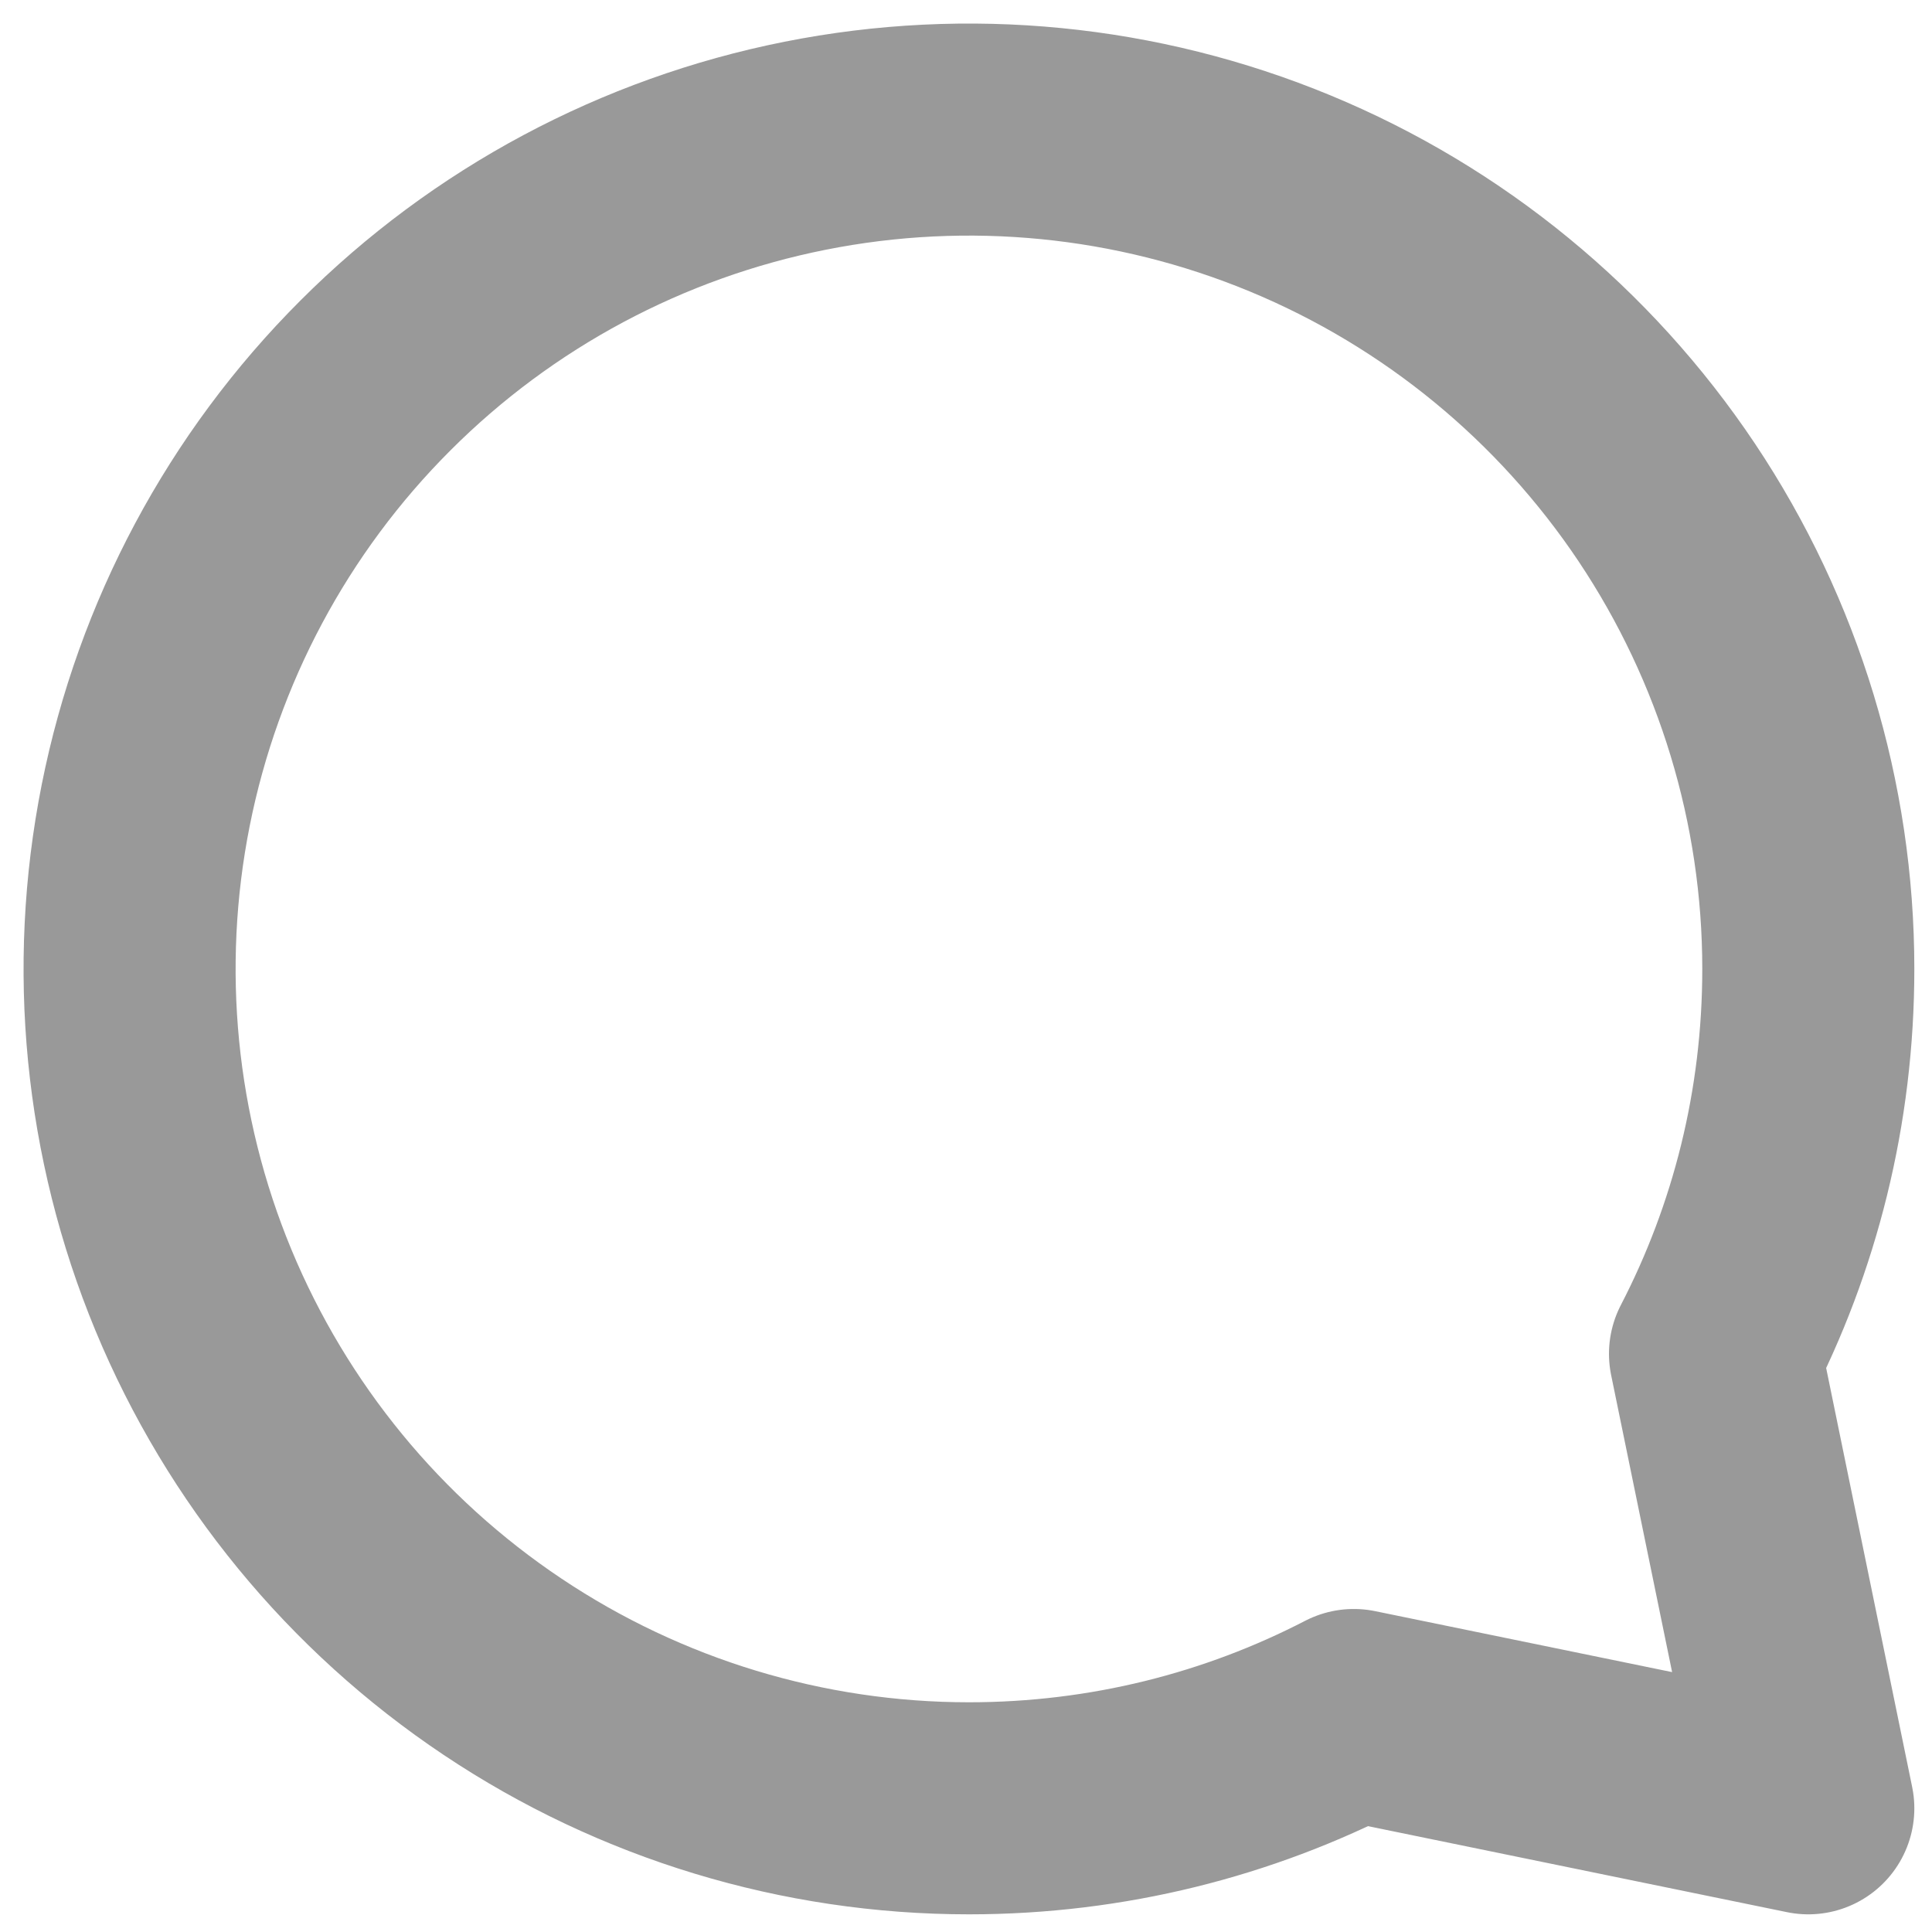
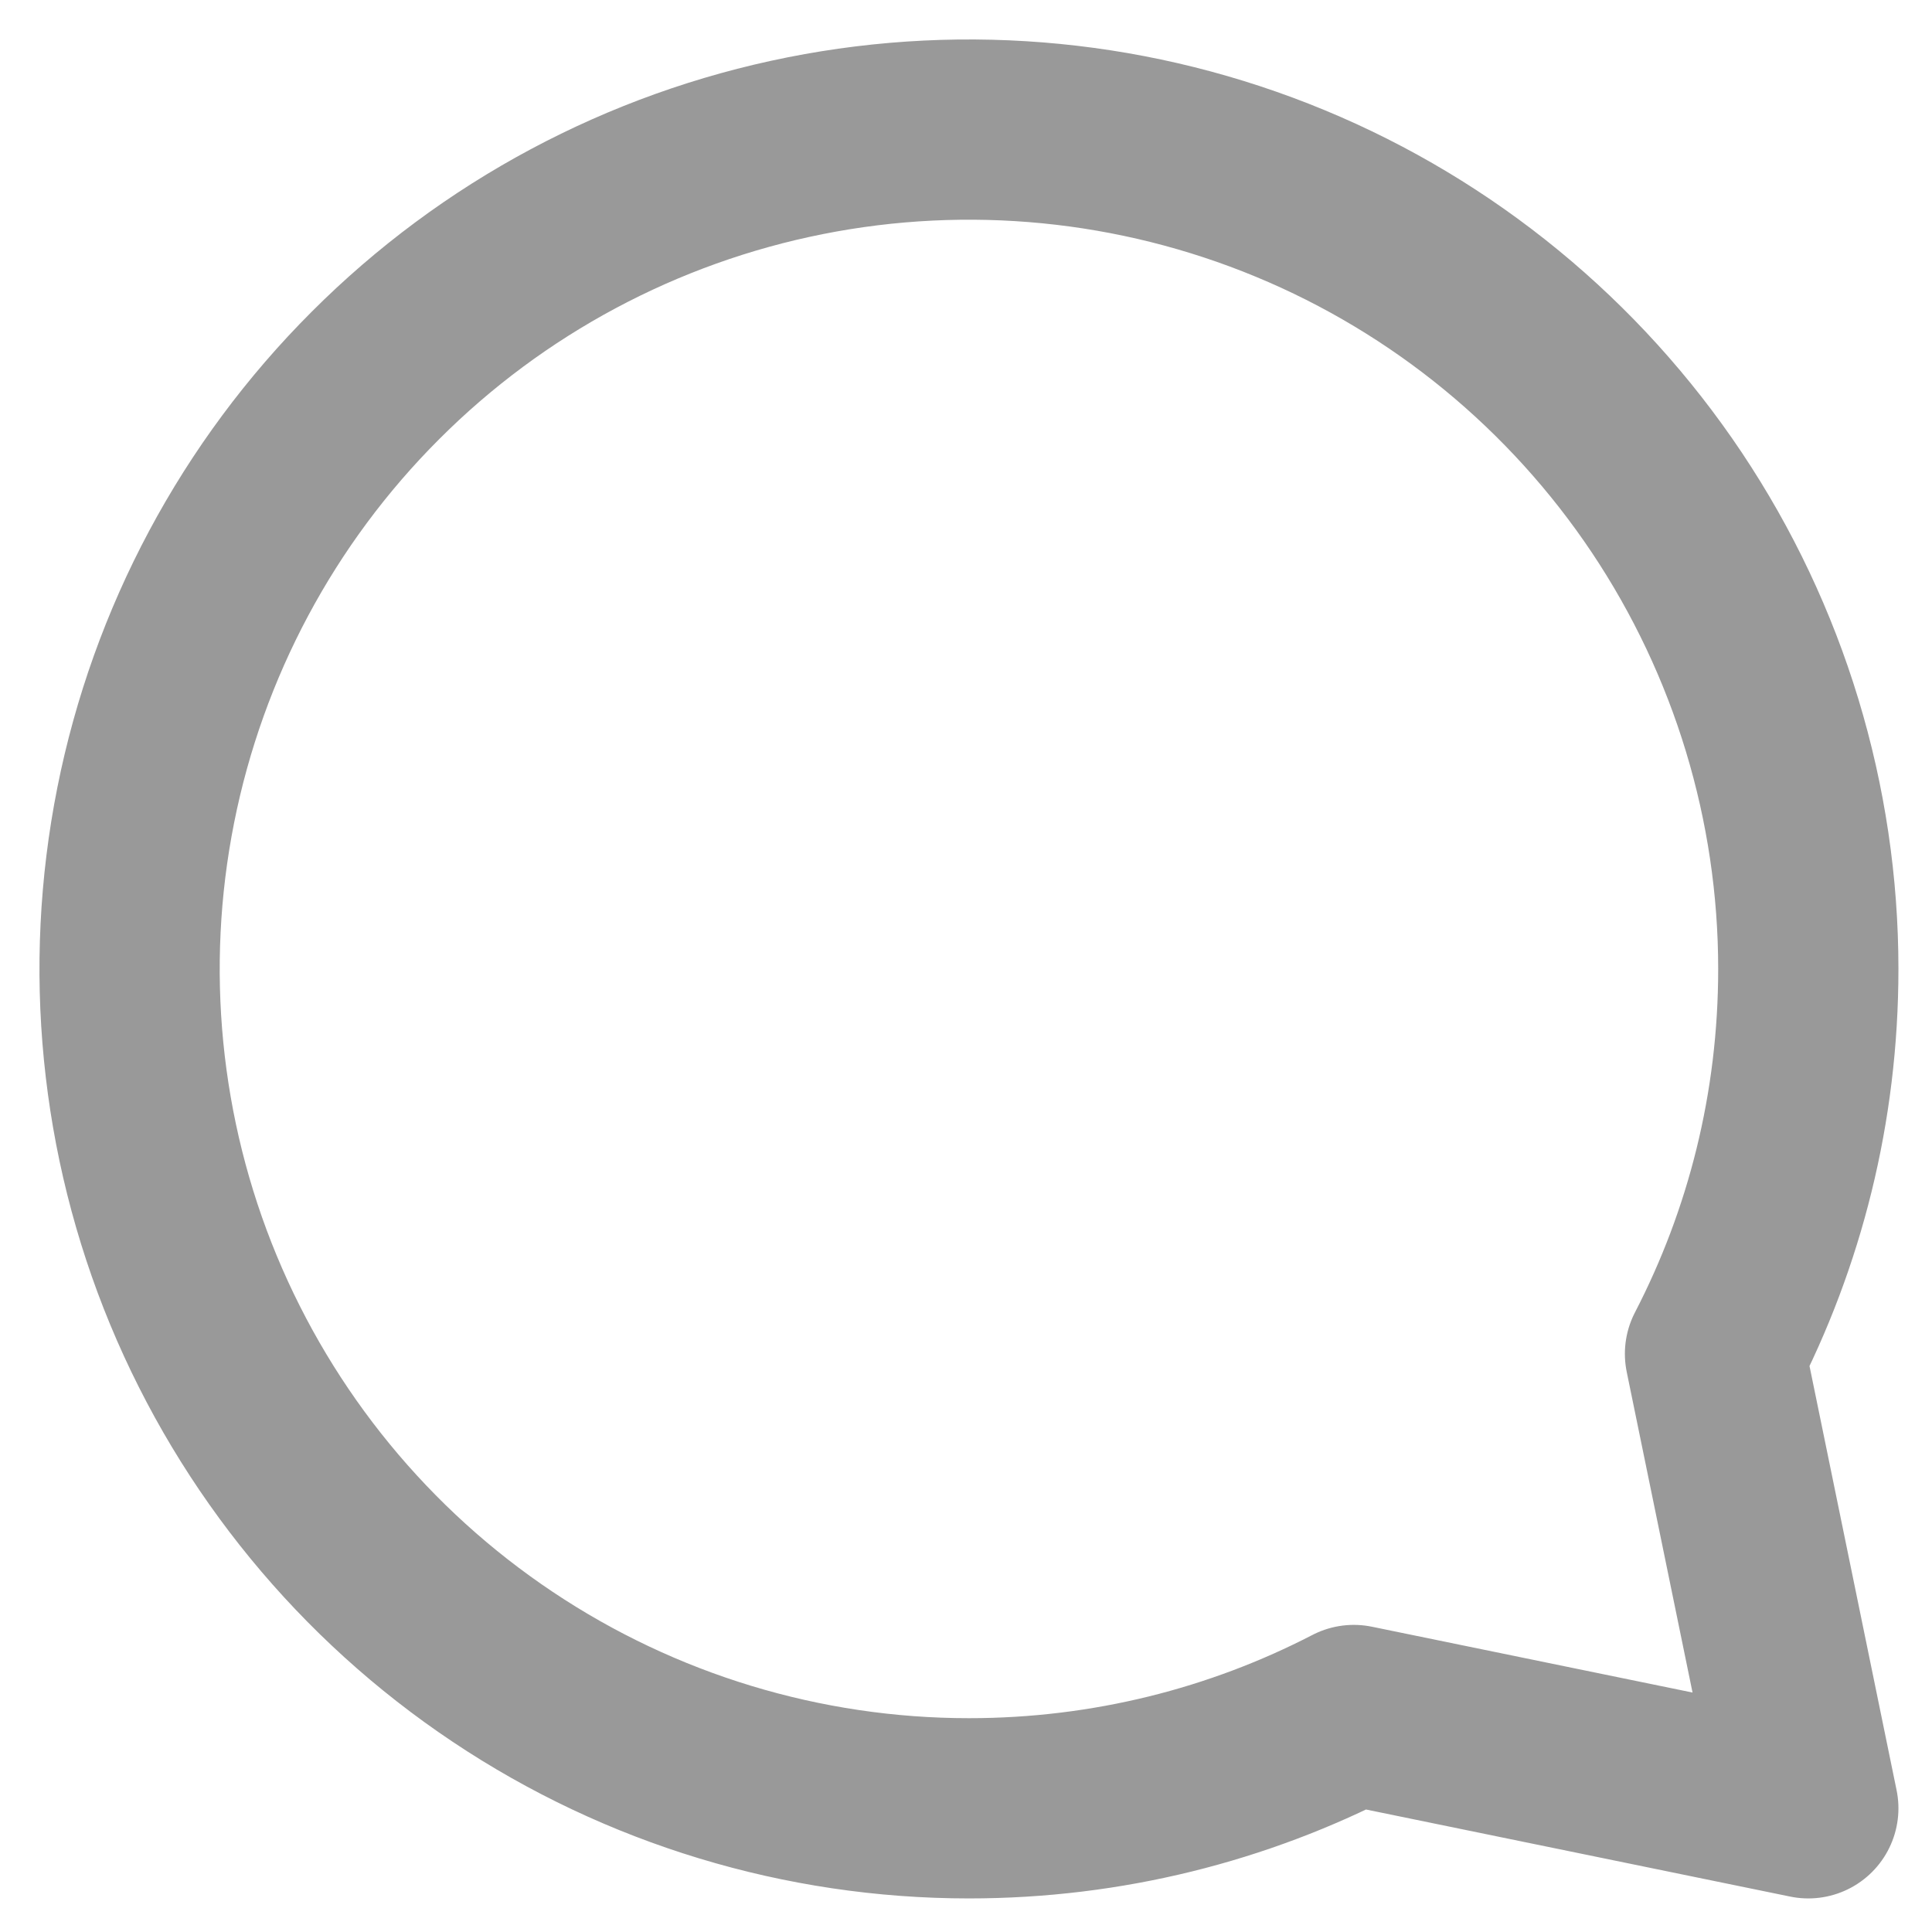
<svg xmlns="http://www.w3.org/2000/svg" width="49.2" height="49.2" viewBox="0 0 16.4 16.4" fill="none">
  <g transform="translate(-149.4 -652.2)">
-     <path id="Vector_4" d="M157.625 667.55C156.216 667.55 154.838 667.132 153.667 666.349C152.495 665.566 151.582 664.453 151.042 663.151C150.503 661.85 150.362 660.417 150.637 659.035C150.912 657.653 151.59 656.383 152.587 655.387C153.583 654.39 154.853 653.712 156.235 653.437C157.617 653.162 159.05 653.303 160.352 653.842C161.654 654.381 162.766 655.295 163.549 656.466C164.332 657.638 164.75 659.016 164.75 660.425C164.75 661.603 164.465 662.713 163.958 663.692L164.75 667.55L160.892 666.758C159.914 667.264 158.802 667.55 157.625 667.55Z" stroke-width="1.8" stroke-linecap="round" stroke-linejoin="round" stroke="#999999" />
+     <path id="Vector_4" d="M157.625 667.55C156.216 667.55 154.838 667.132 153.667 666.349C152.495 665.566 151.582 664.453 151.042 663.151C150.503 661.85 150.362 660.417 150.637 659.035C150.912 657.653 151.59 656.383 152.587 655.387C153.583 654.39 154.853 653.712 156.235 653.437C157.617 653.162 159.05 653.303 160.352 653.842C161.654 654.381 162.766 655.295 163.549 656.466C164.332 657.638 164.75 659.016 164.75 660.425C164.75 661.603 164.465 662.713 163.958 663.692L164.75 667.55L160.892 666.758C159.914 667.264 158.802 667.55 157.625 667.55Z" stroke-width="1.53" stroke-linecap="round" stroke-linejoin="round" stroke="#999999" />
  </g>
</svg>
